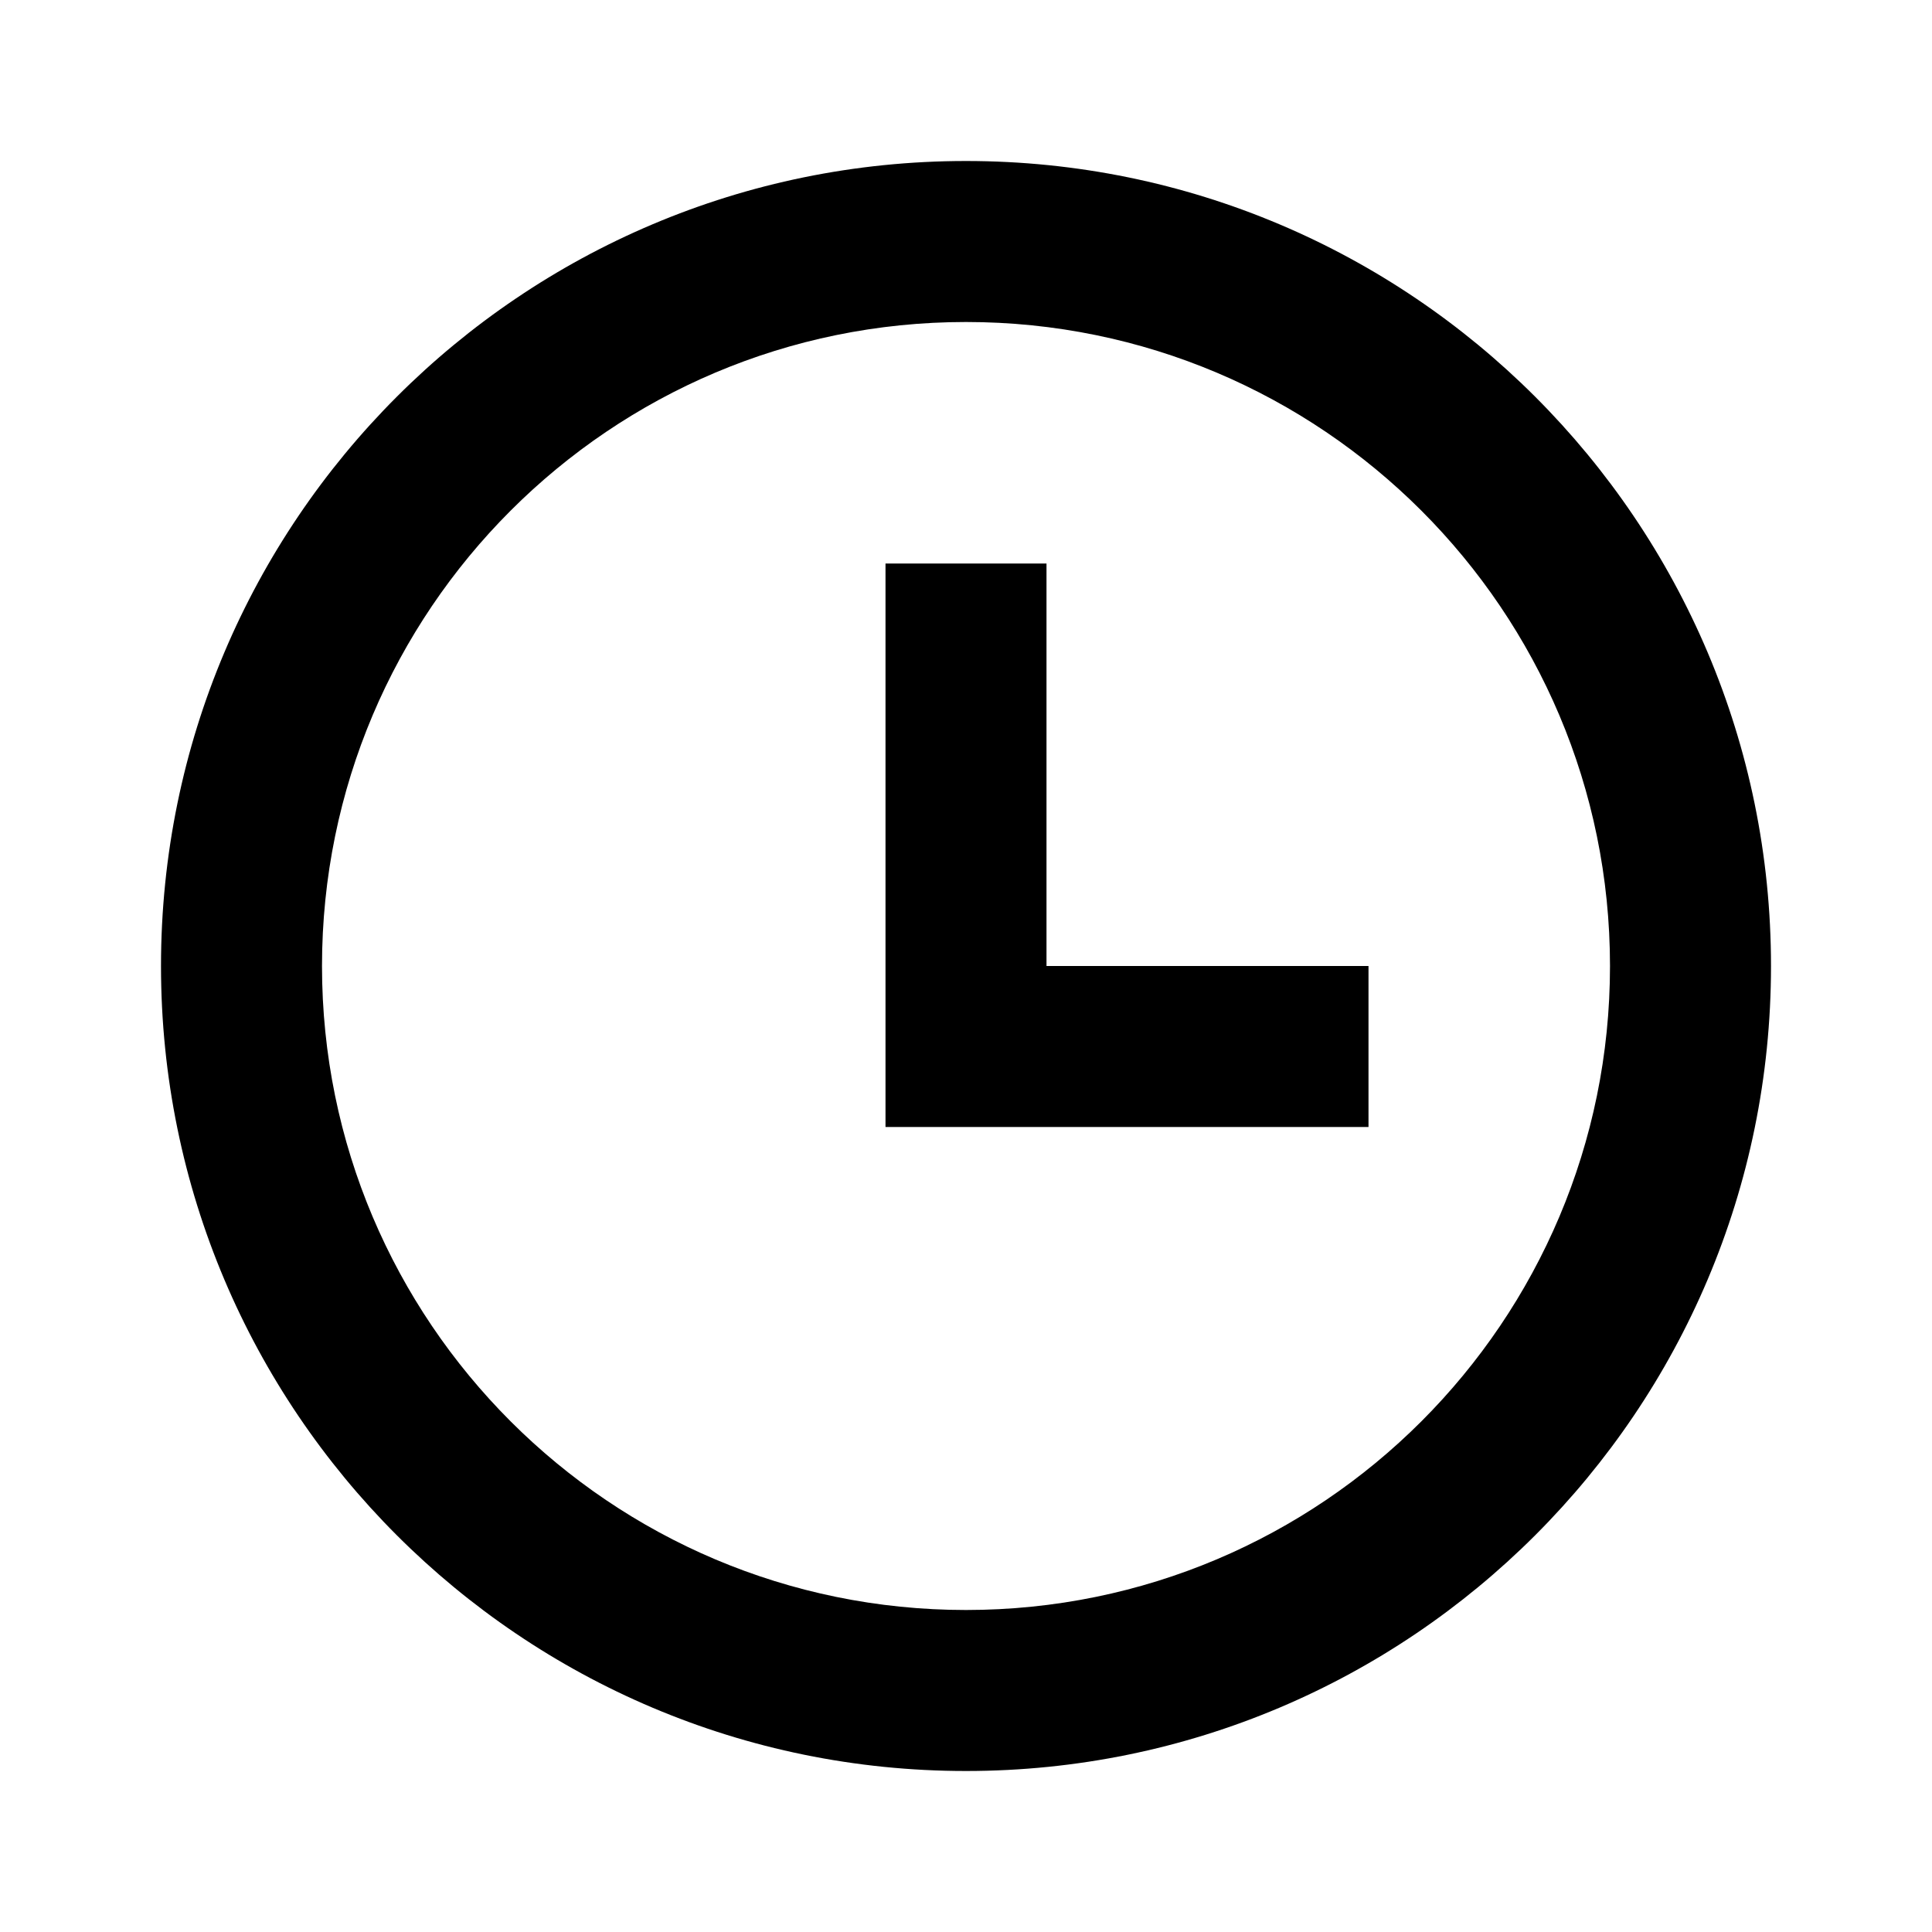
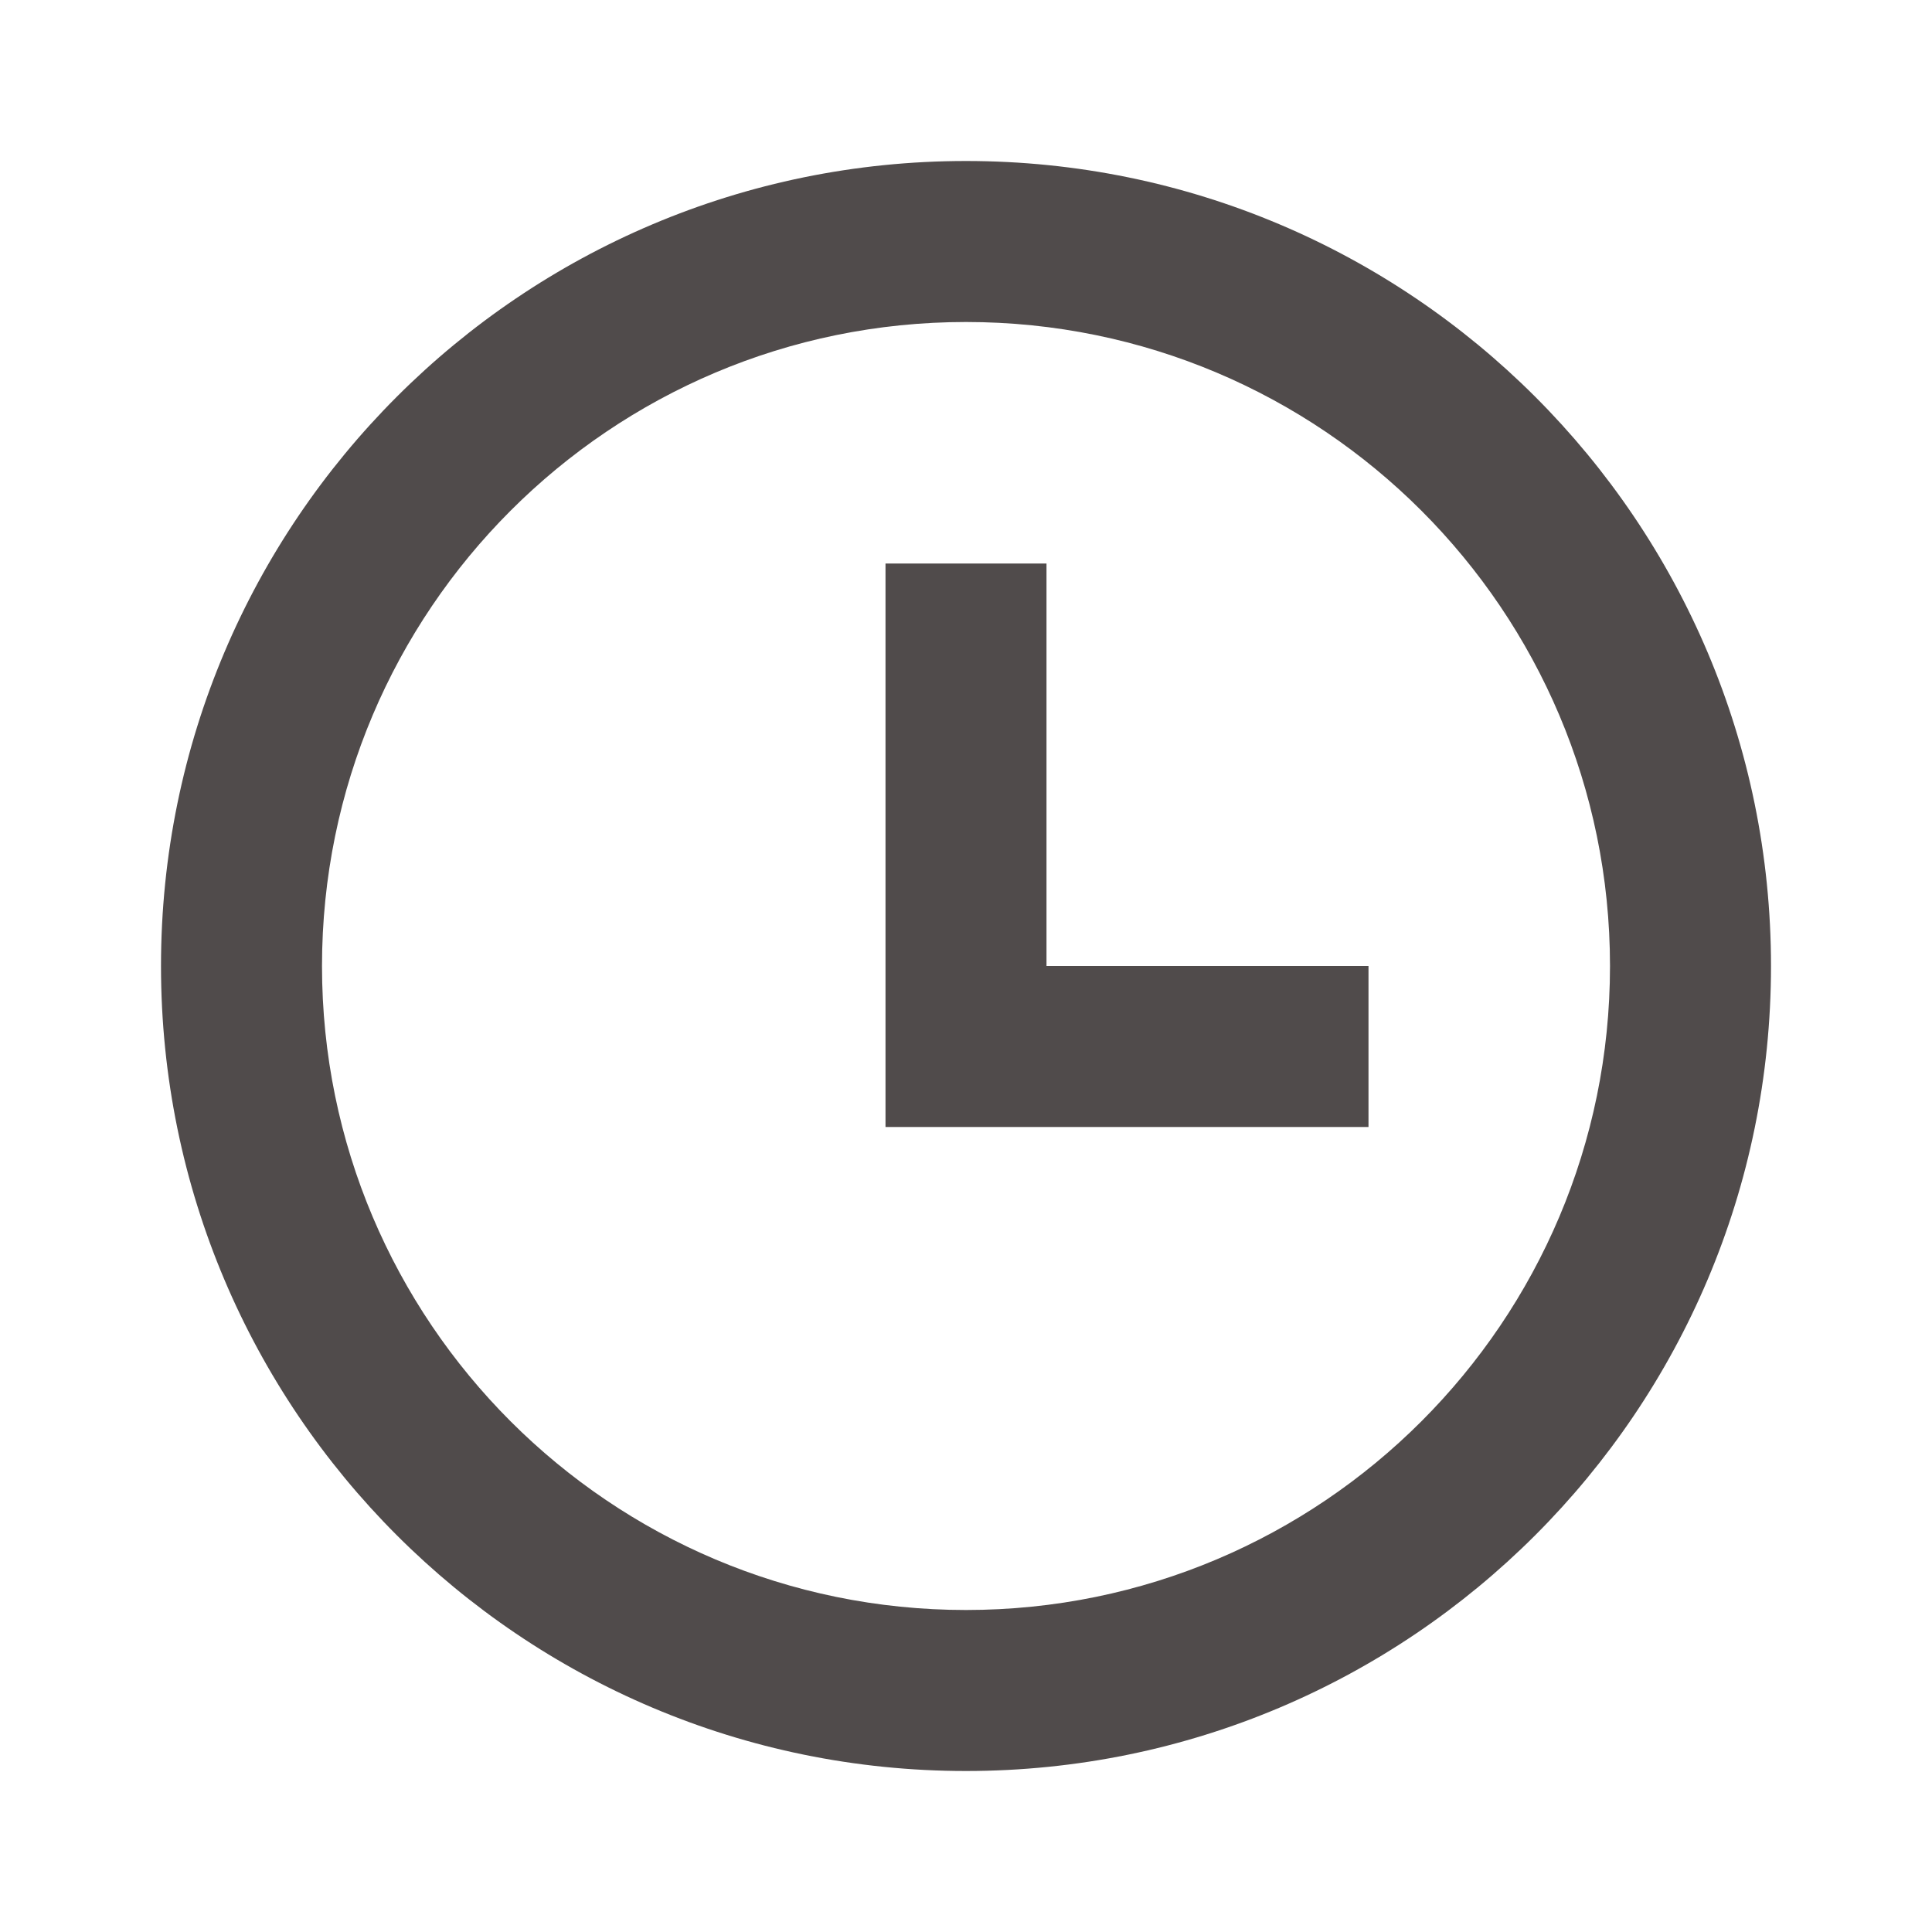
- <svg xmlns="http://www.w3.org/2000/svg" viewBox="0 0 24 24" fill="currentColor">
+ <svg xmlns="http://www.w3.org/2000/svg" viewBox="0 0 24 24" fill="#504b4b">
  <path d="M12 22C6.477 22 2 17.523 2 12C2 6.477 6.477 2 12 2C17.523 2 22 6.477 22 12C22 17.523 17.523 22 12 22ZM12 20C16.418 20 20 16.418 20 12C20 7.582 16.418 4 12 4C7.582 4 4 7.582 4 12C4 16.418 7.582 20 12 20ZM13 12H17V14H11V7H13V12Z" />
</svg>
